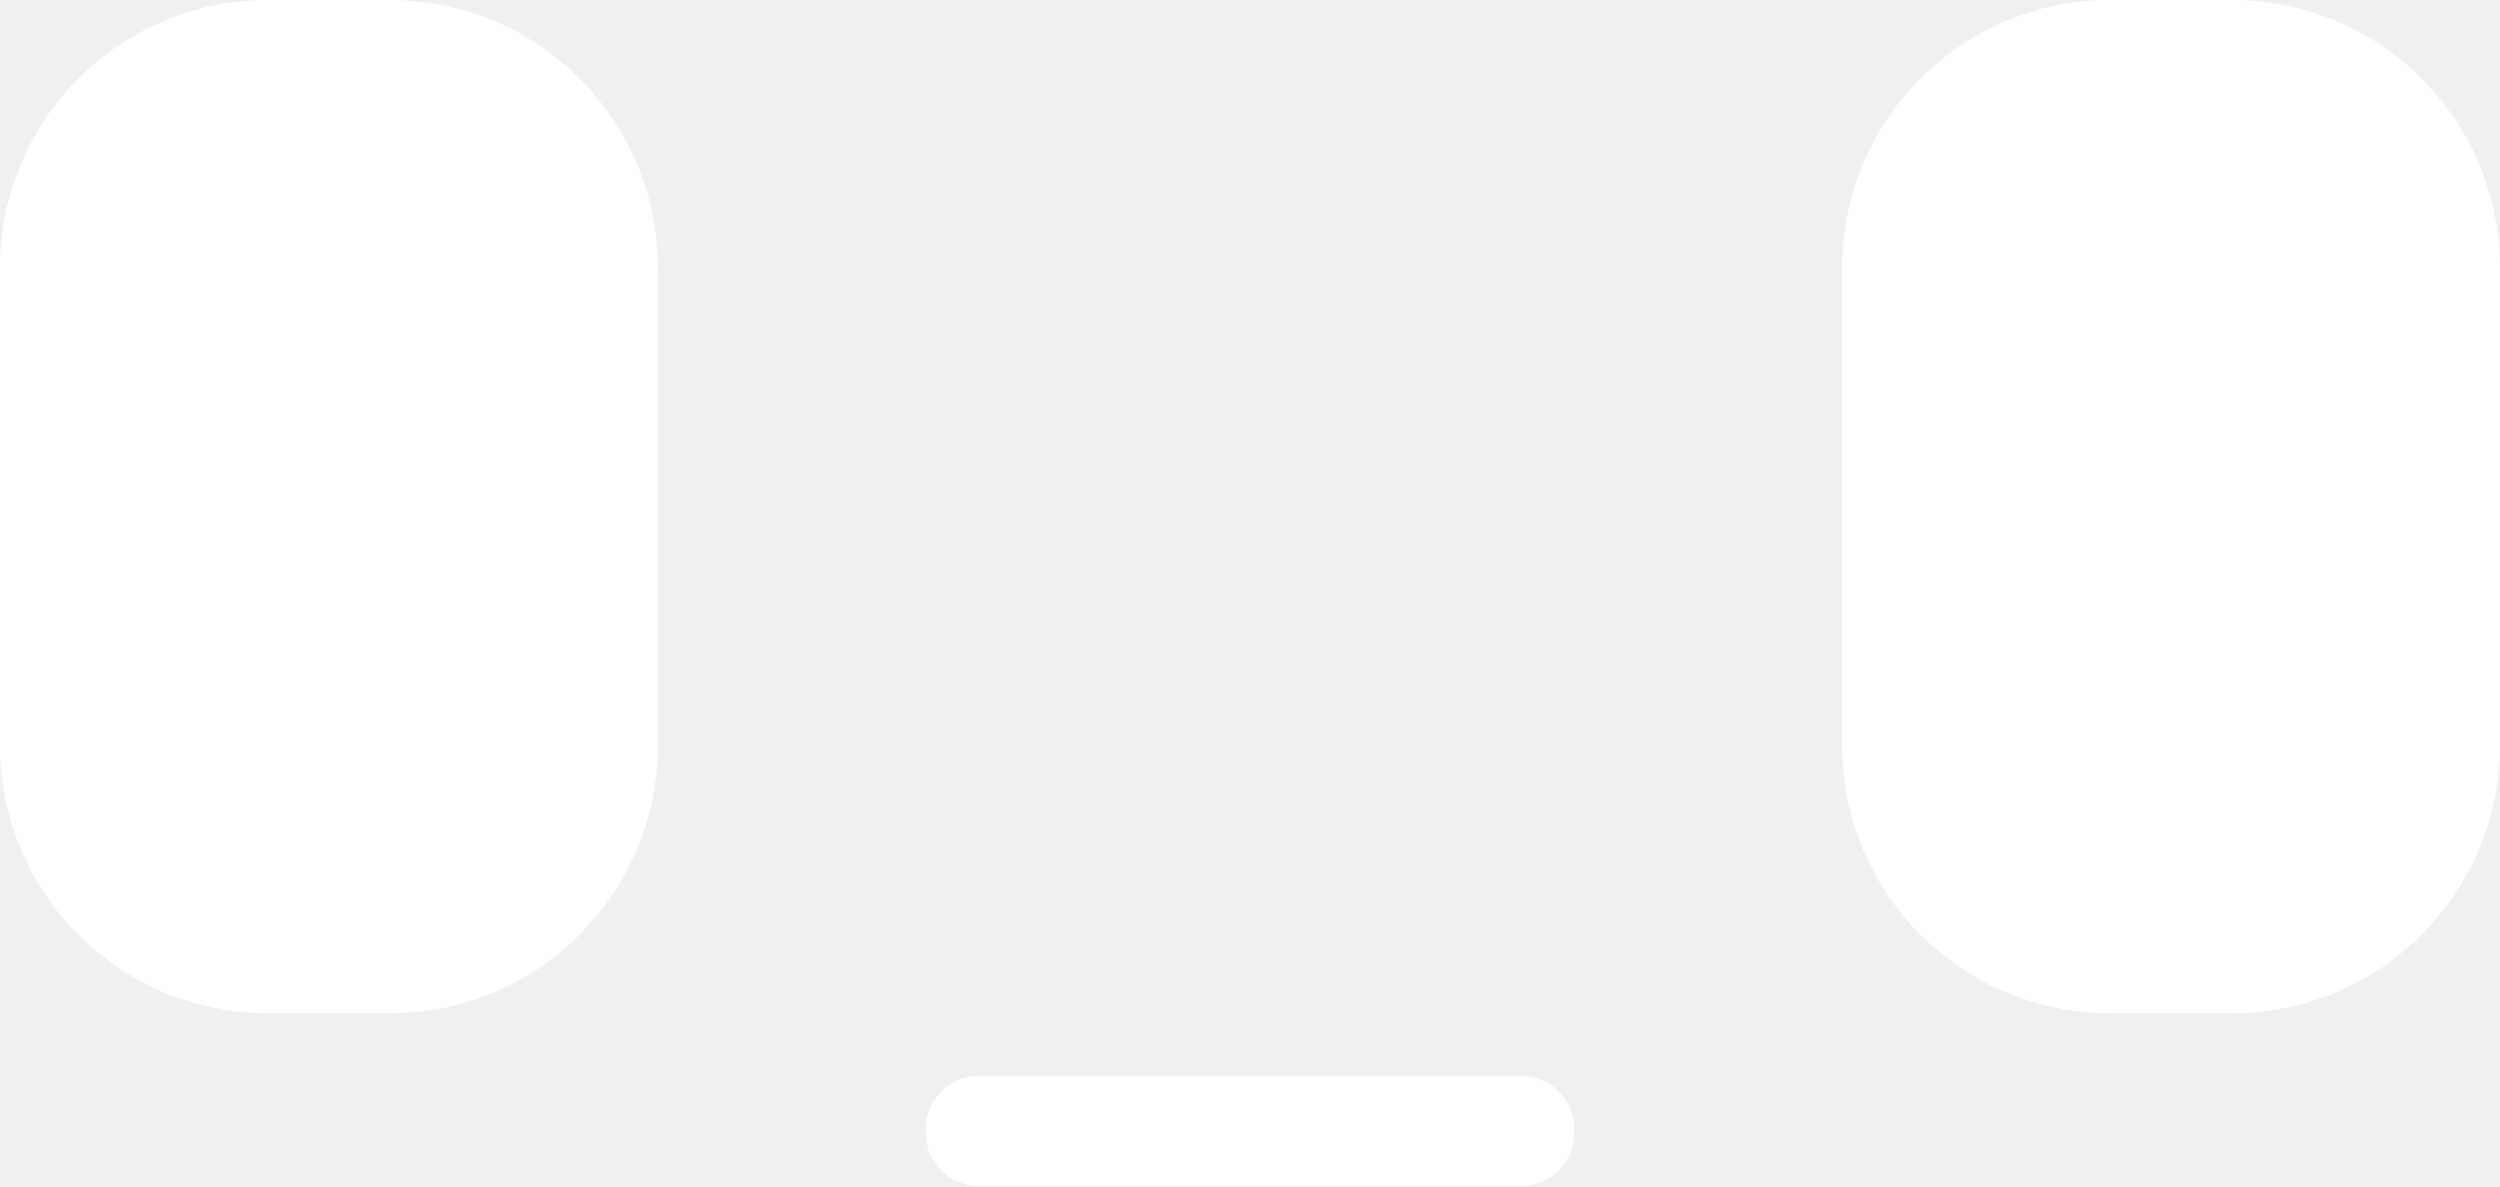
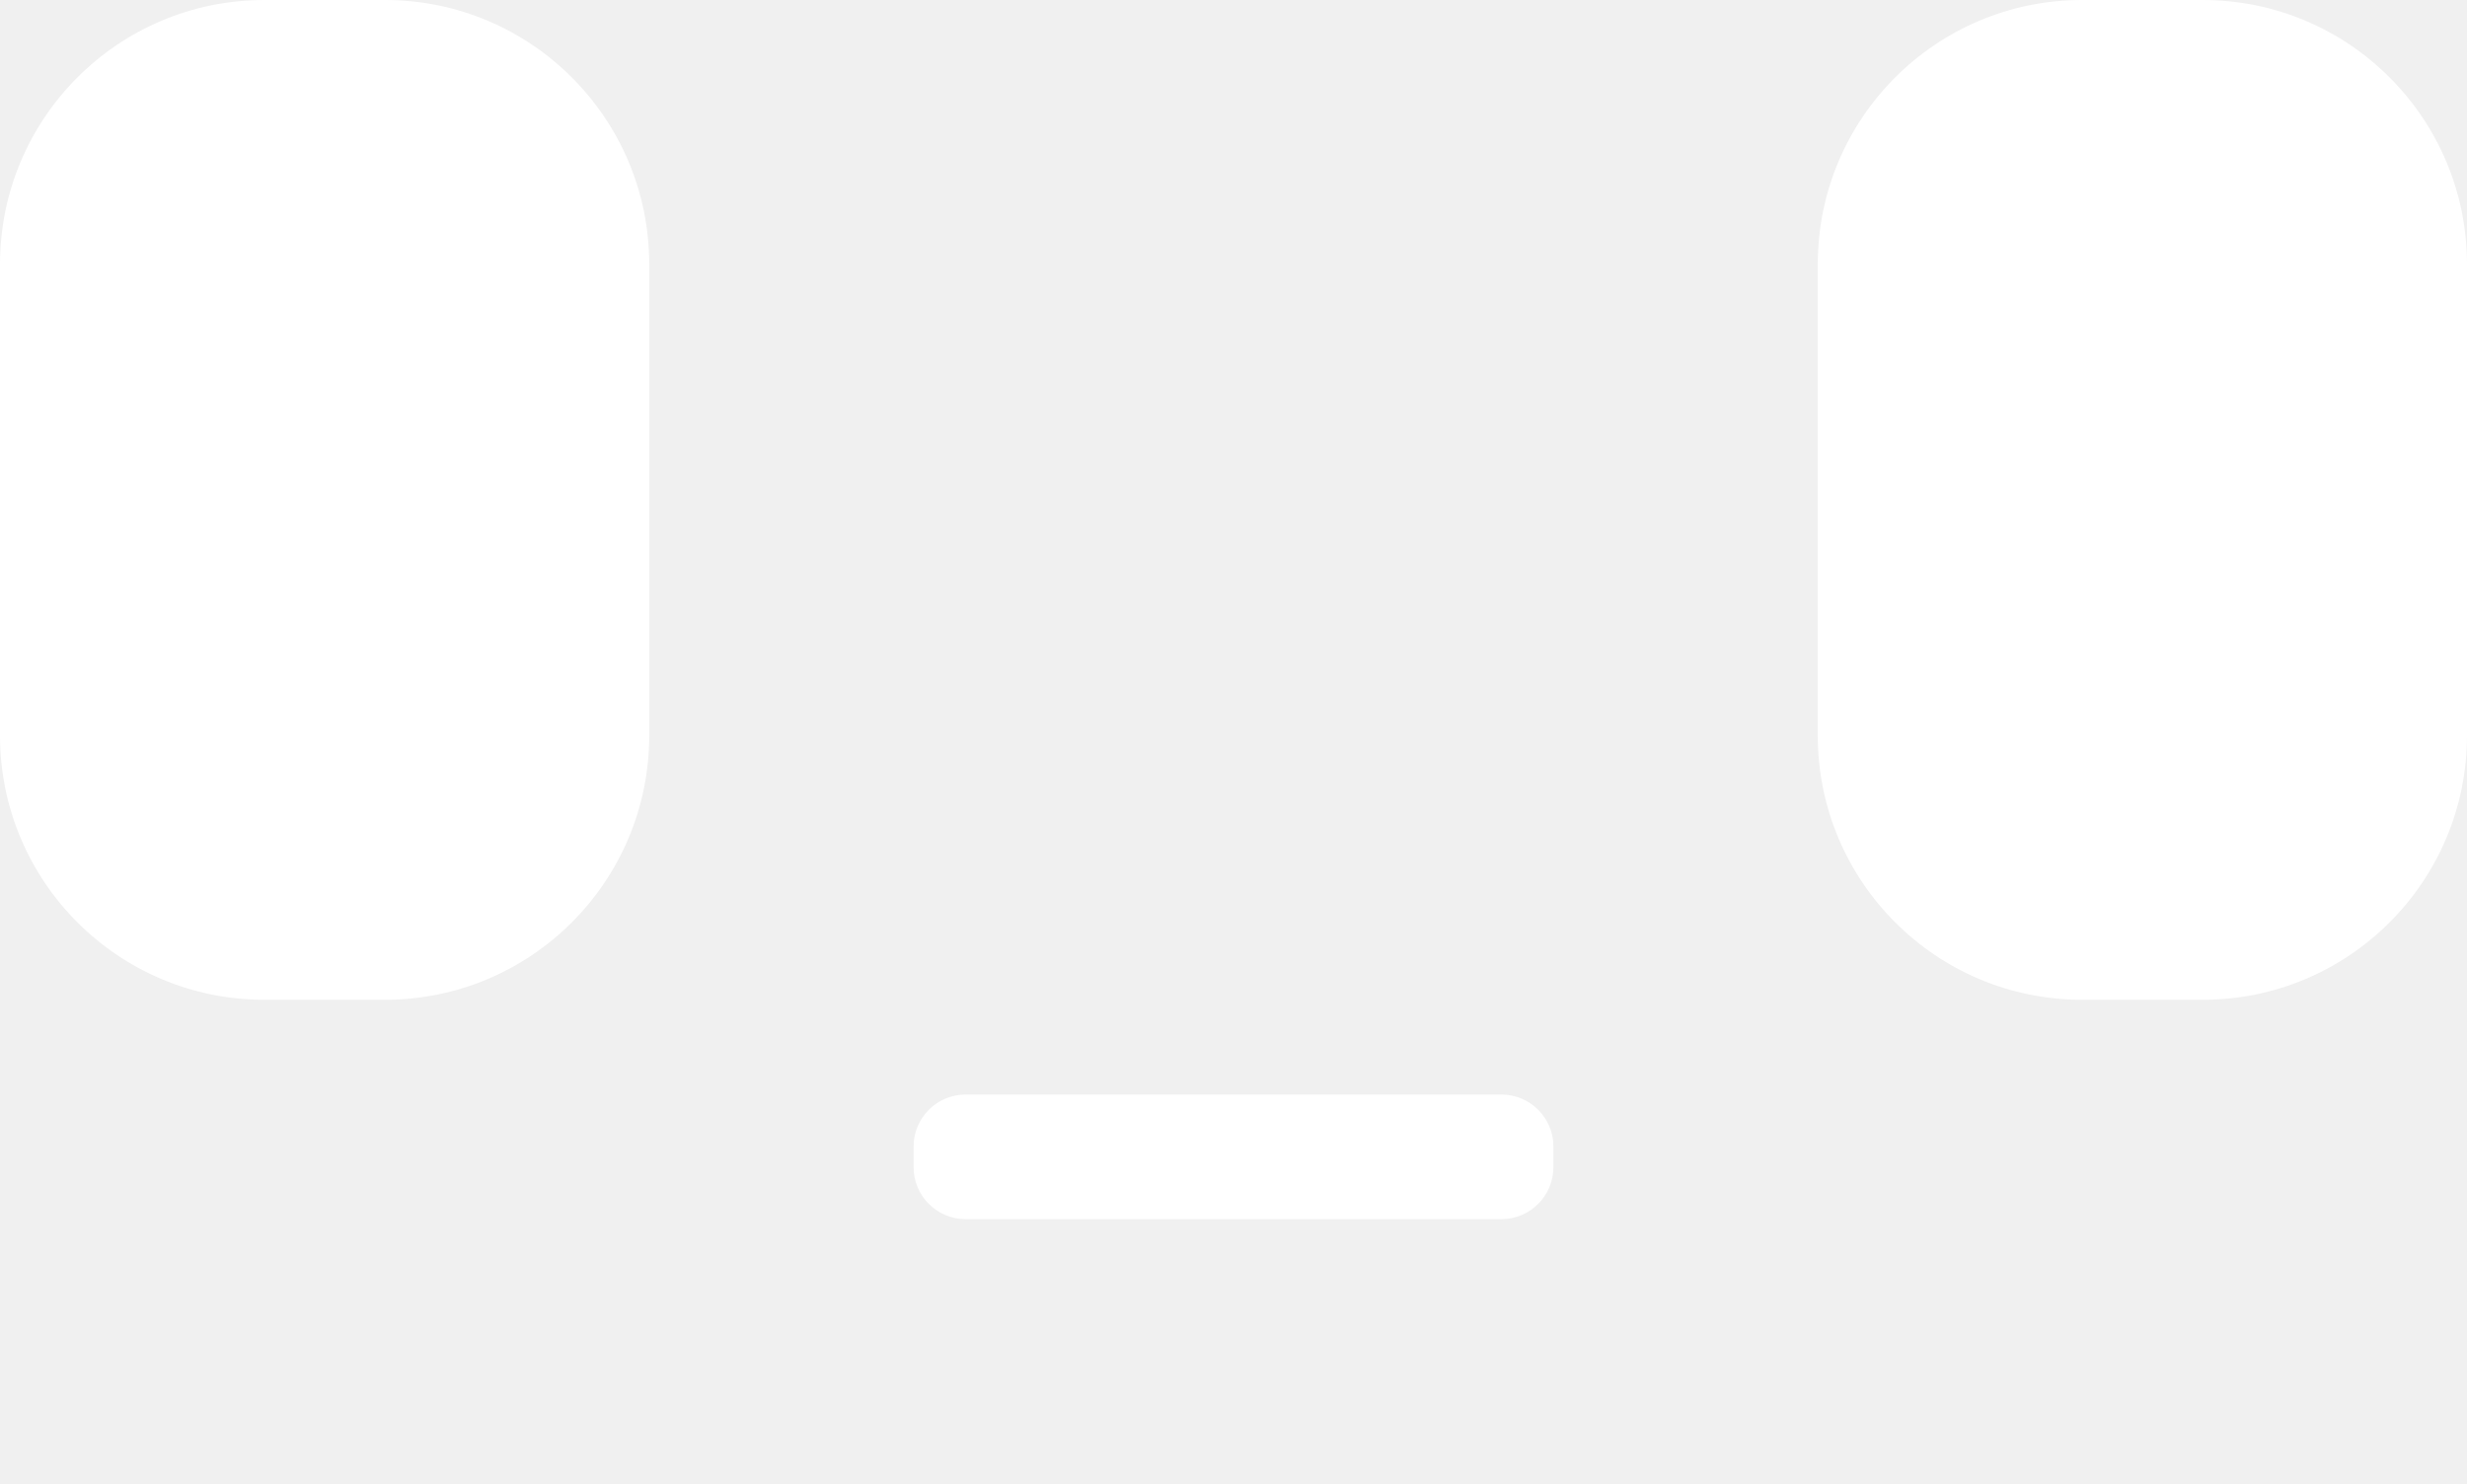
- <svg xmlns="http://www.w3.org/2000/svg" id="Layer_2" data-name="Layer 2" viewBox="0 0 55.44 26.31">
+ <svg xmlns="http://www.w3.org/2000/svg" id="Layer_2" data-name="Layer 2" viewBox="0 0 55.44 33.34">
  <defs>
    <style>
      .cls-1 {
        fill: #fff;
      }
    </style>
  </defs>
  <g id="Layer_1-2" data-name="Layer 1">
-     <rect class="cls-1" x="20.53" y="23.86" width="14.38" height="2.44" rx="1.17" ry="1.17" />
+     <rect class="cls-1" x="20.53" y="24.6" width="14.38" height="2.8" rx="1.17" ry="1.17" />
    <g>
      <rect class="cls-1" x="0" y="0" width="14.59" height="22.47" rx="5.94" ry="5.94" />
      <rect class="cls-1" x="40.85" y="0" width="14.59" height="22.47" rx="5.94" ry="5.94" />
    </g>
  </g>
</svg>
